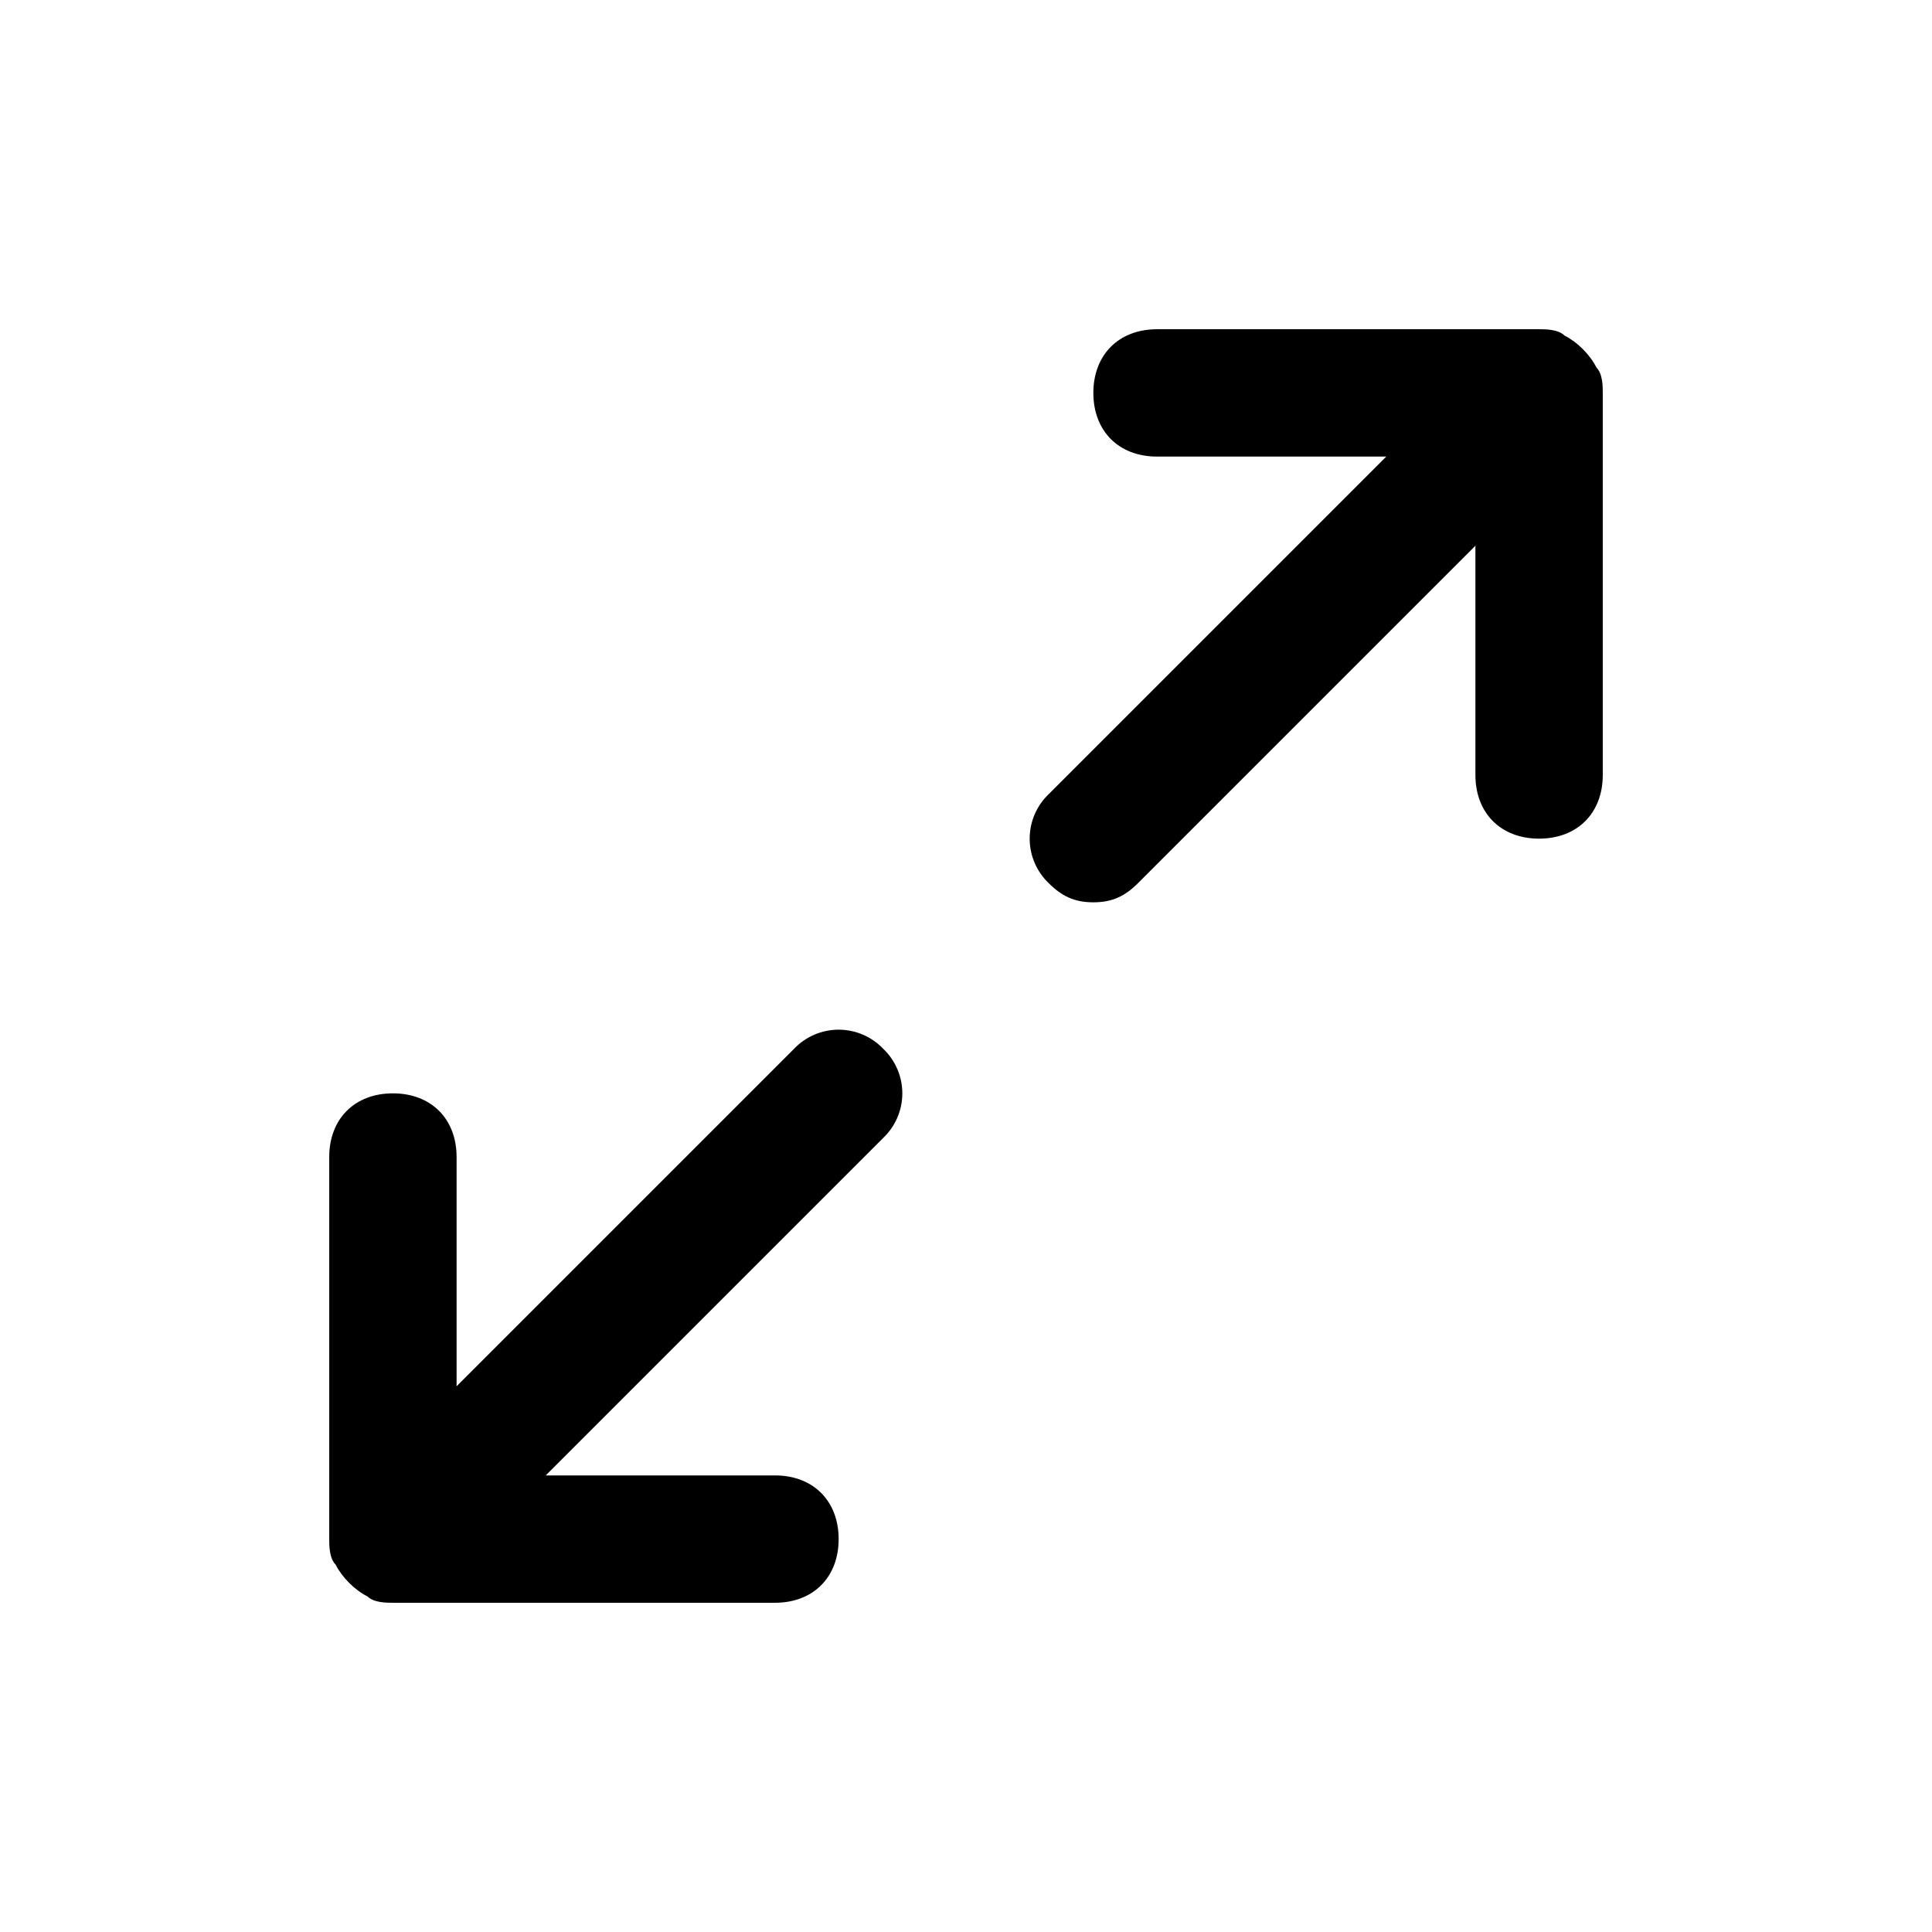
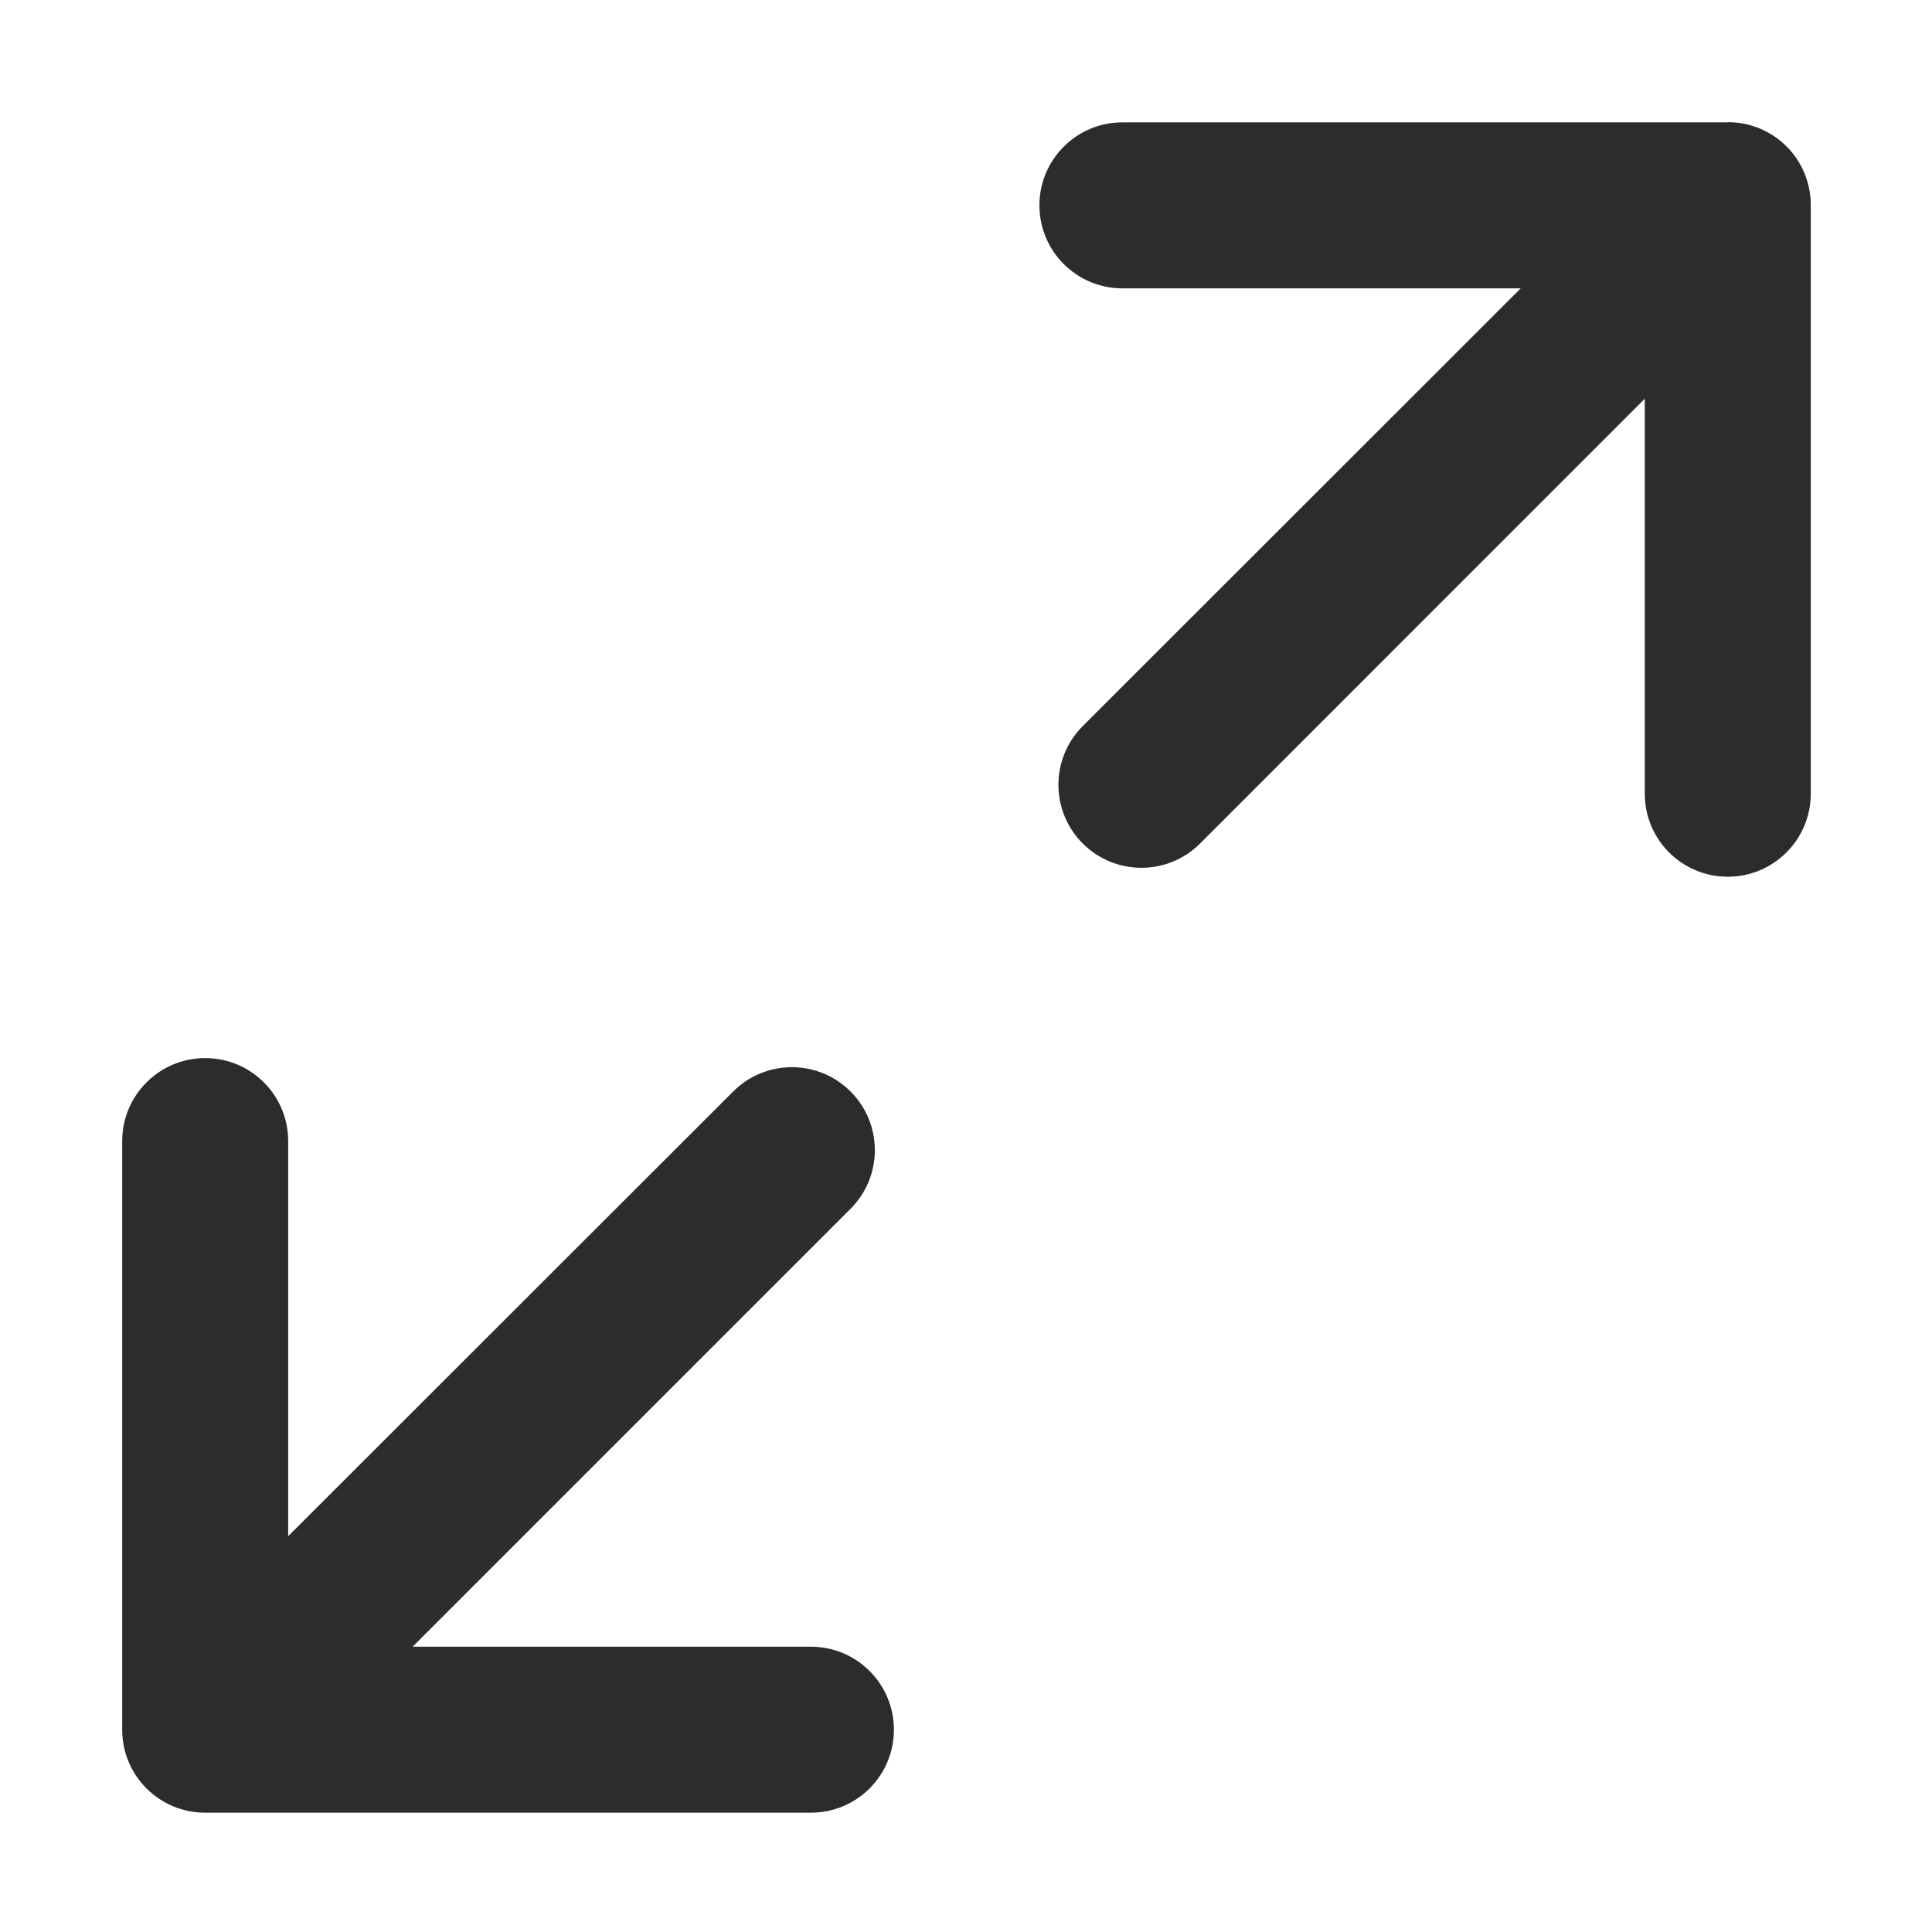
- <svg xmlns="http://www.w3.org/2000/svg" t="1788952597414" class="icon" viewBox="0 0 1024 1024" version="1.1" p-id="19610" width="200" height="200">
-   <path d="M849.5 208.25v202.5c0 20.25-13.5 33.75-33.75 33.75s-33.75-13.5-33.75-33.75V289.25L603.125 468.125c-6.75 6.75-13.5 10.125-23.625 10.125s-16.875-3.375-23.625-10.125a32.625 32.625 0 0 1 0-47.25l178.875-178.875H613.25c-20.25 0-33.75-13.5-33.75-33.75s13.5-33.75 33.75-33.75h202.5c3.375 0 10.125 0 13.5 3.375 6.75 3.375 13.5 10.125 16.875 16.875 3.375 3.375 3.375 10.125 3.375 13.5zM420.875 555.875L242 734.75V613.25c0-20.25-13.5-33.75-33.75-33.75s-33.75 13.5-33.75 33.75v202.5c0 3.375 0 10.125 3.375 13.5 3.375 6.75 10.125 13.5 16.875 16.875 3.375 3.375 10.125 3.375 13.5 3.375h202.5c20.25 0 33.75-13.5 33.75-33.75s-13.5-33.75-33.75-33.75H289.25l178.875-178.875a32.625 32.625 0 0 0 0-47.25 32.625 32.625 0 0 0-47.25 0z" p-id="19611" />
+ <svg xmlns="http://www.w3.org/2000/svg" t="1793626233021" class="icon" viewBox="0 0 1024 1024" version="1.1" p-id="1694" width="200" height="200">
+   <path d="M429.909 872.789h-211.2l232.107-232.107a43.947 43.947 0 1 0-62.208-62.165L152.747 814.208v-209.408a43.989 43.989 0 0 0-87.979 0v312.021c0 24.277 19.669 43.947 43.989 43.947h320.981a43.989 43.989 0 0 0 0.128-87.979zM915.883 64.853h-320.981a43.989 43.989 0 0 0 0 87.979h211.115L573.867 384.853a43.947 43.947 0 1 0 62.208 62.208l235.691-235.733V420.693a43.989 43.989 0 0 0 87.979 0V108.715a43.819 43.819 0 0 0-43.904-43.947z" fill="#2c2c2c" p-id="1695" />
</svg>
